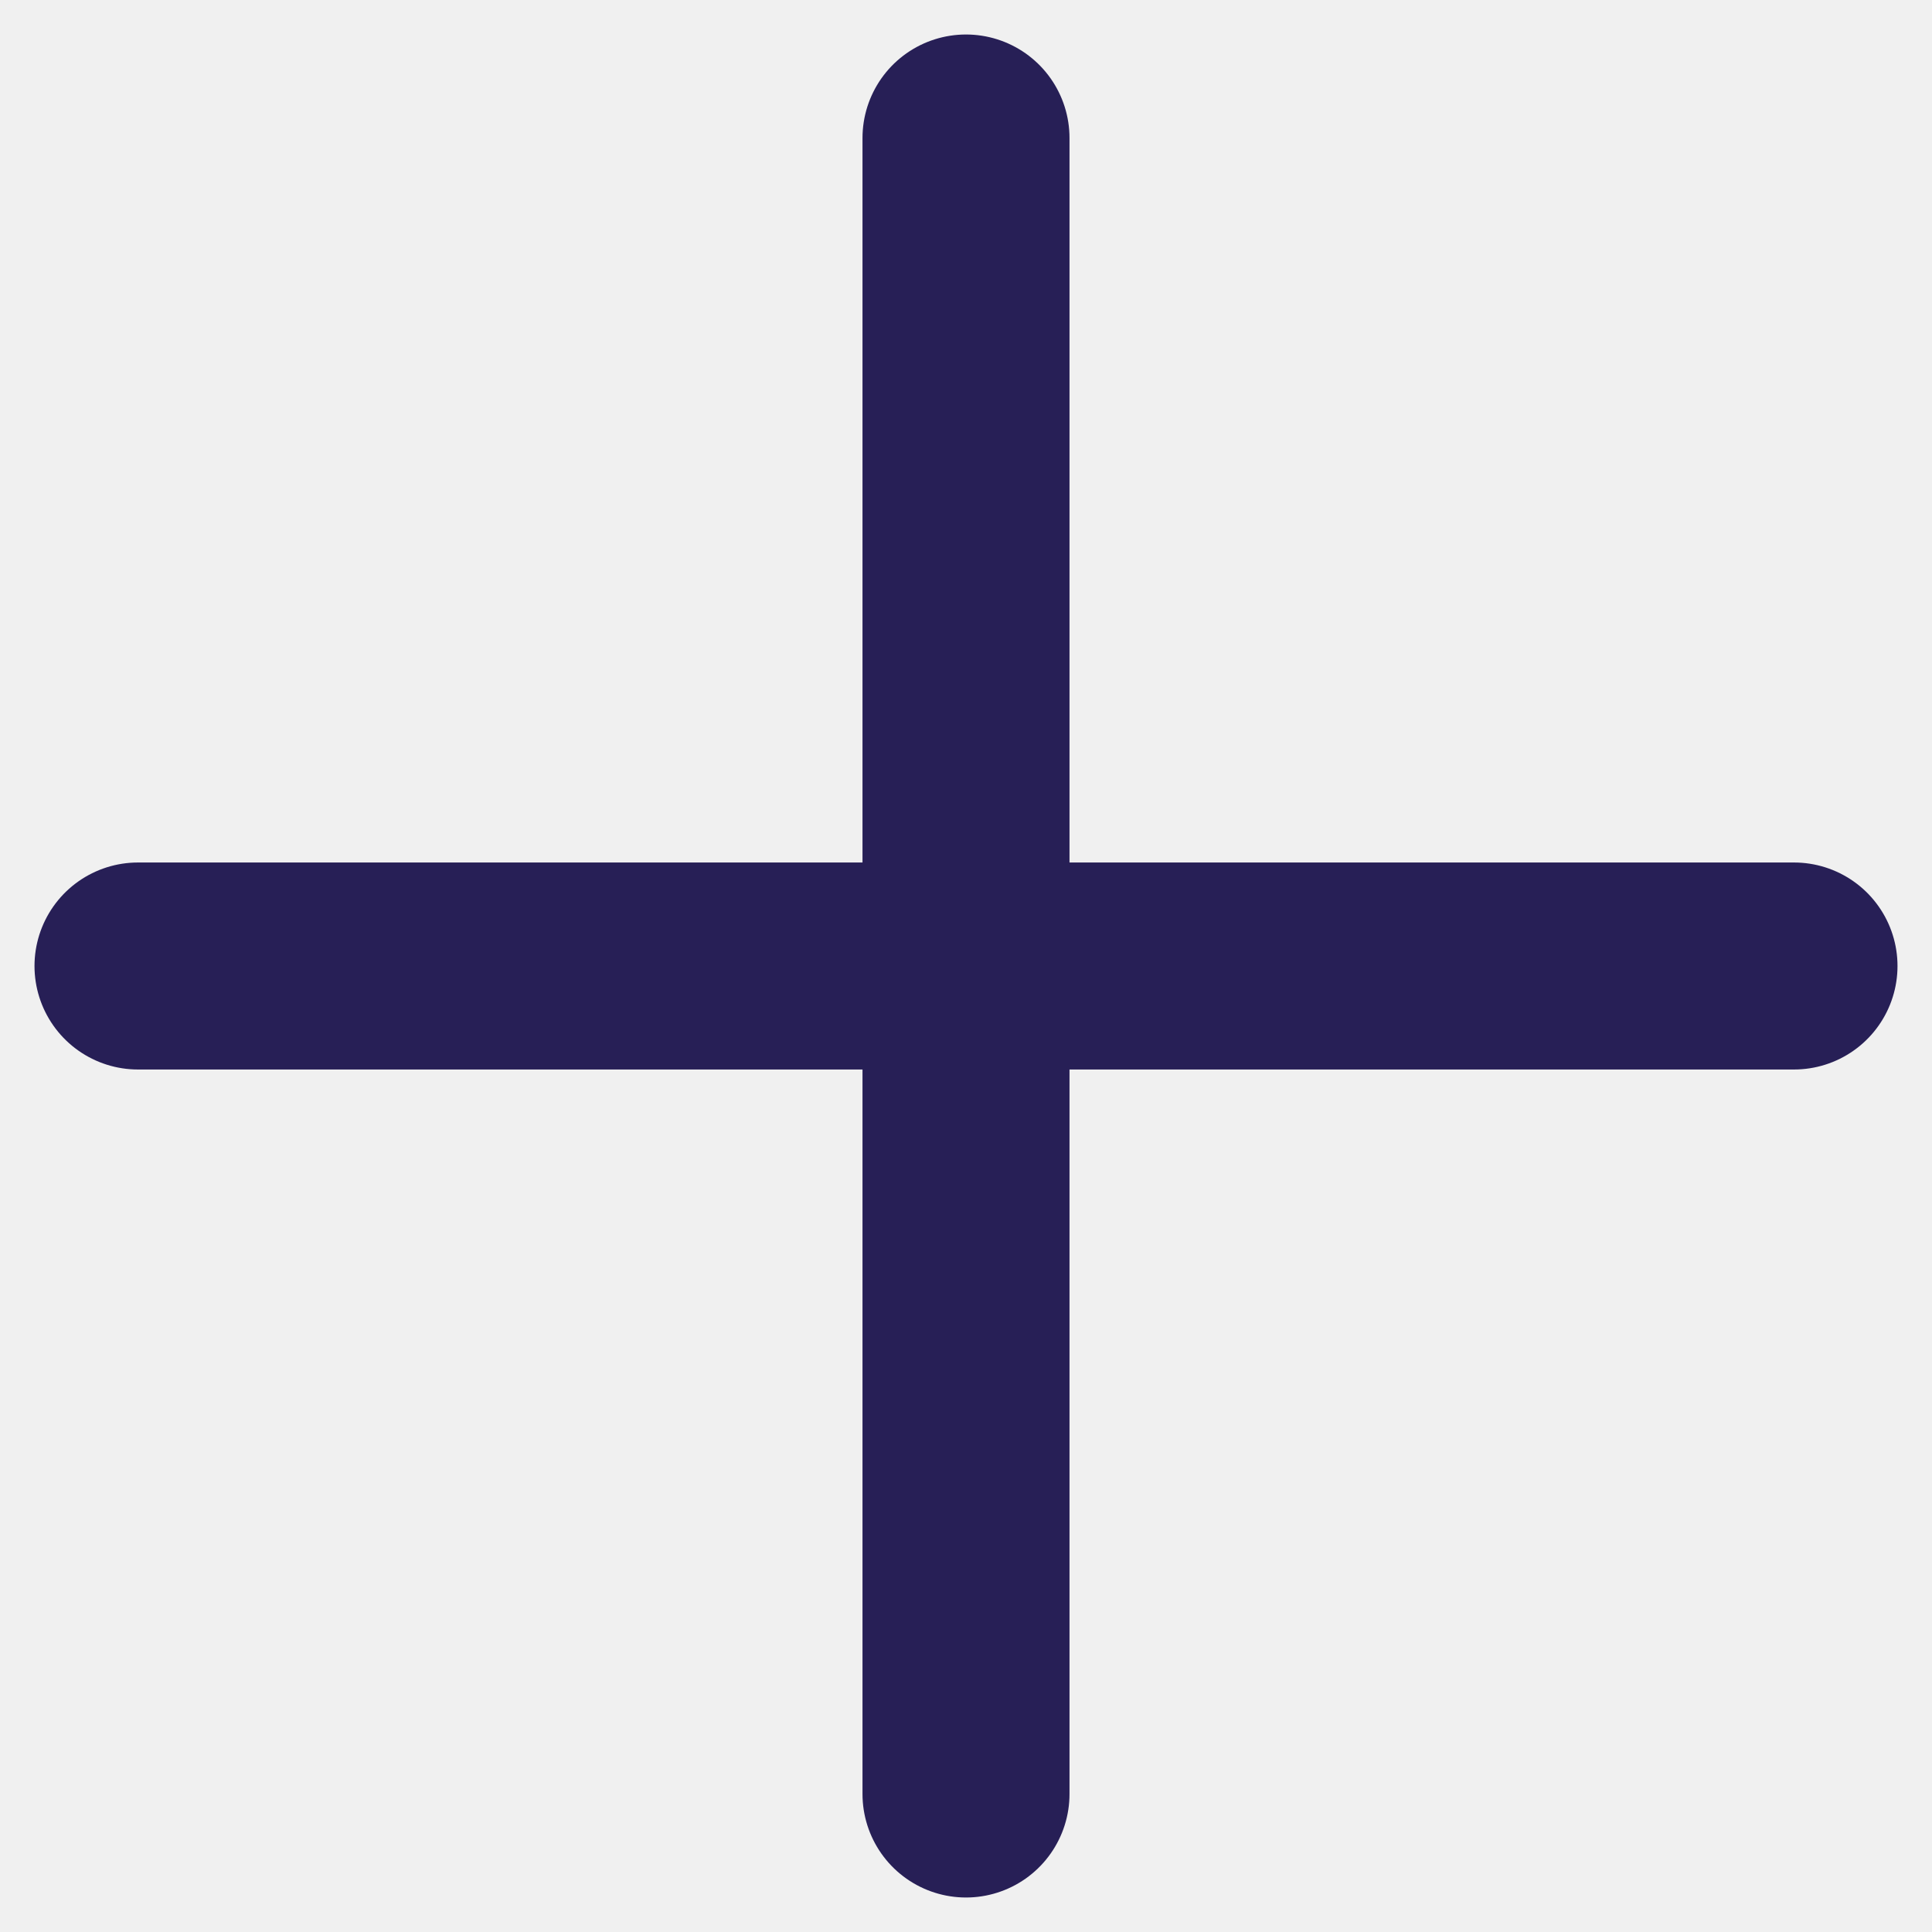
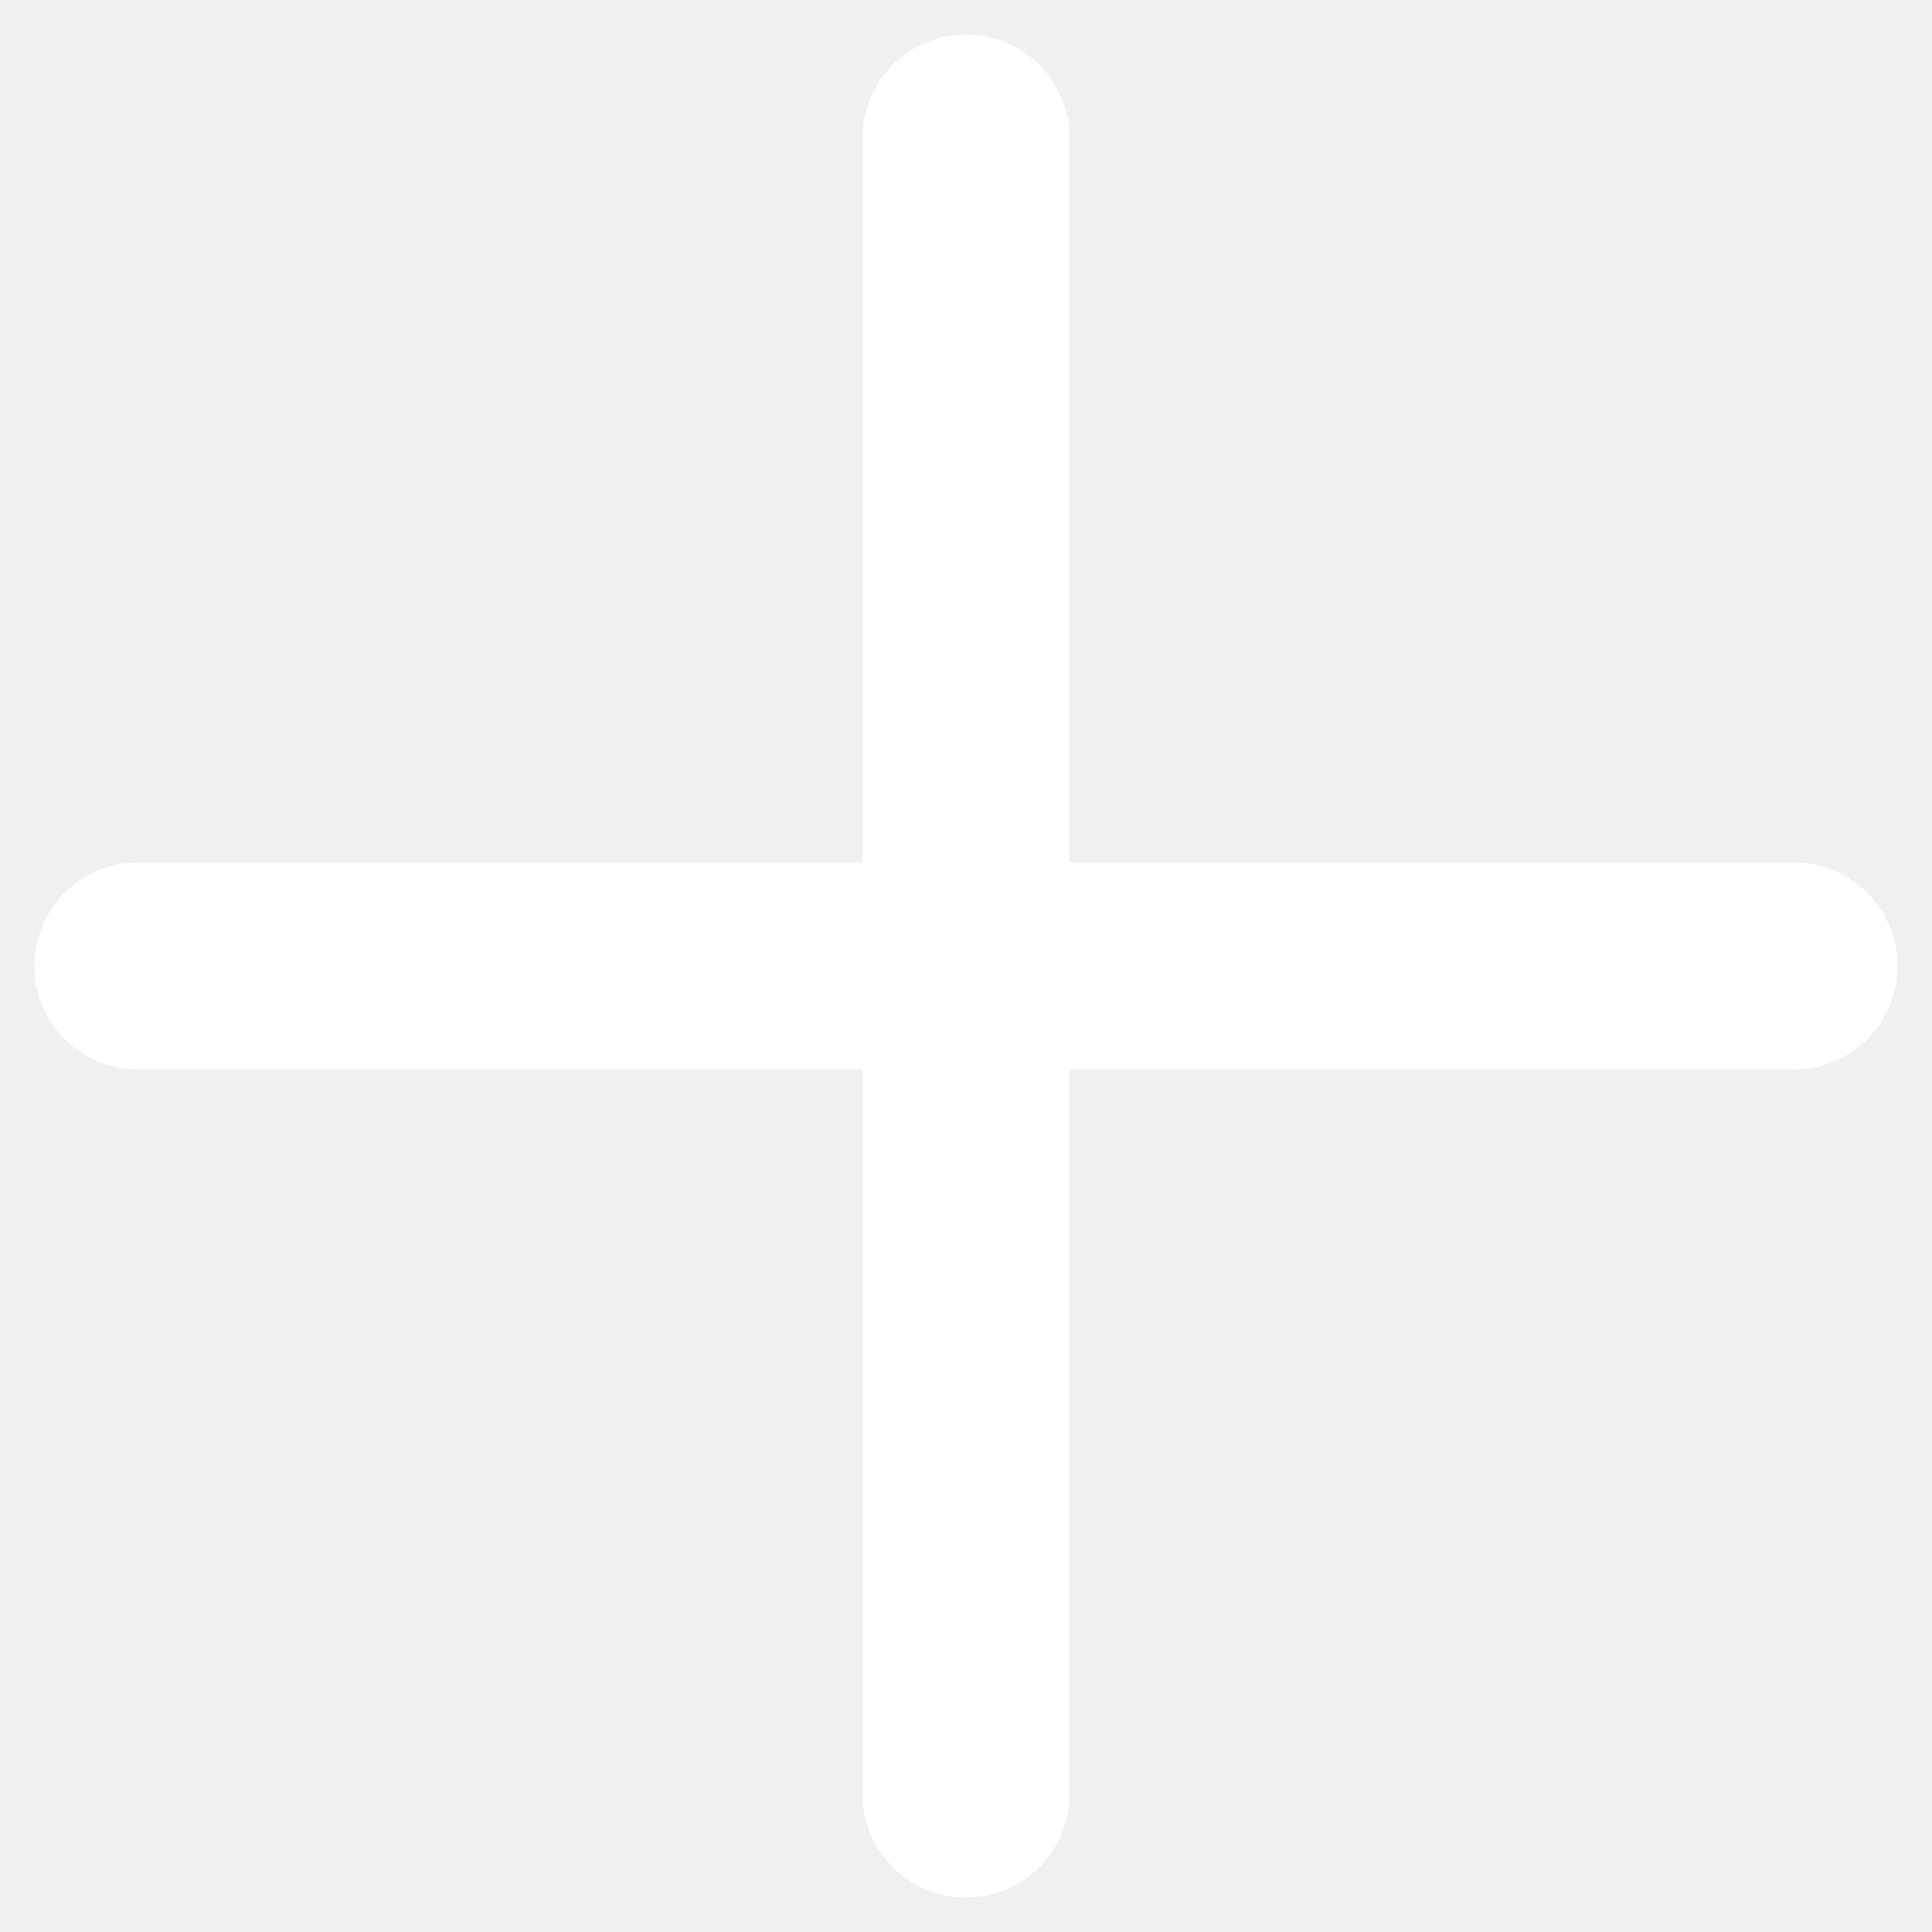
<svg xmlns="http://www.w3.org/2000/svg" width="14" height="14" viewBox="0 0 14 14" fill="none">
-   <path d="M1 7H13" stroke="#271F56" stroke-width="1.5" stroke-linecap="round" stroke-linejoin="round" />
-   <path d="M7 1V13" stroke="#271F56" stroke-width="1.5" stroke-linecap="round" stroke-linejoin="round" />
+   <path d="M1 7H13" stroke="white" stroke-width="1.5" stroke-linecap="round" stroke-linejoin="round" />
+   <path d="M7 1V13" stroke="white" stroke-width="1.5" stroke-linecap="round" stroke-linejoin="round" />
</svg>
